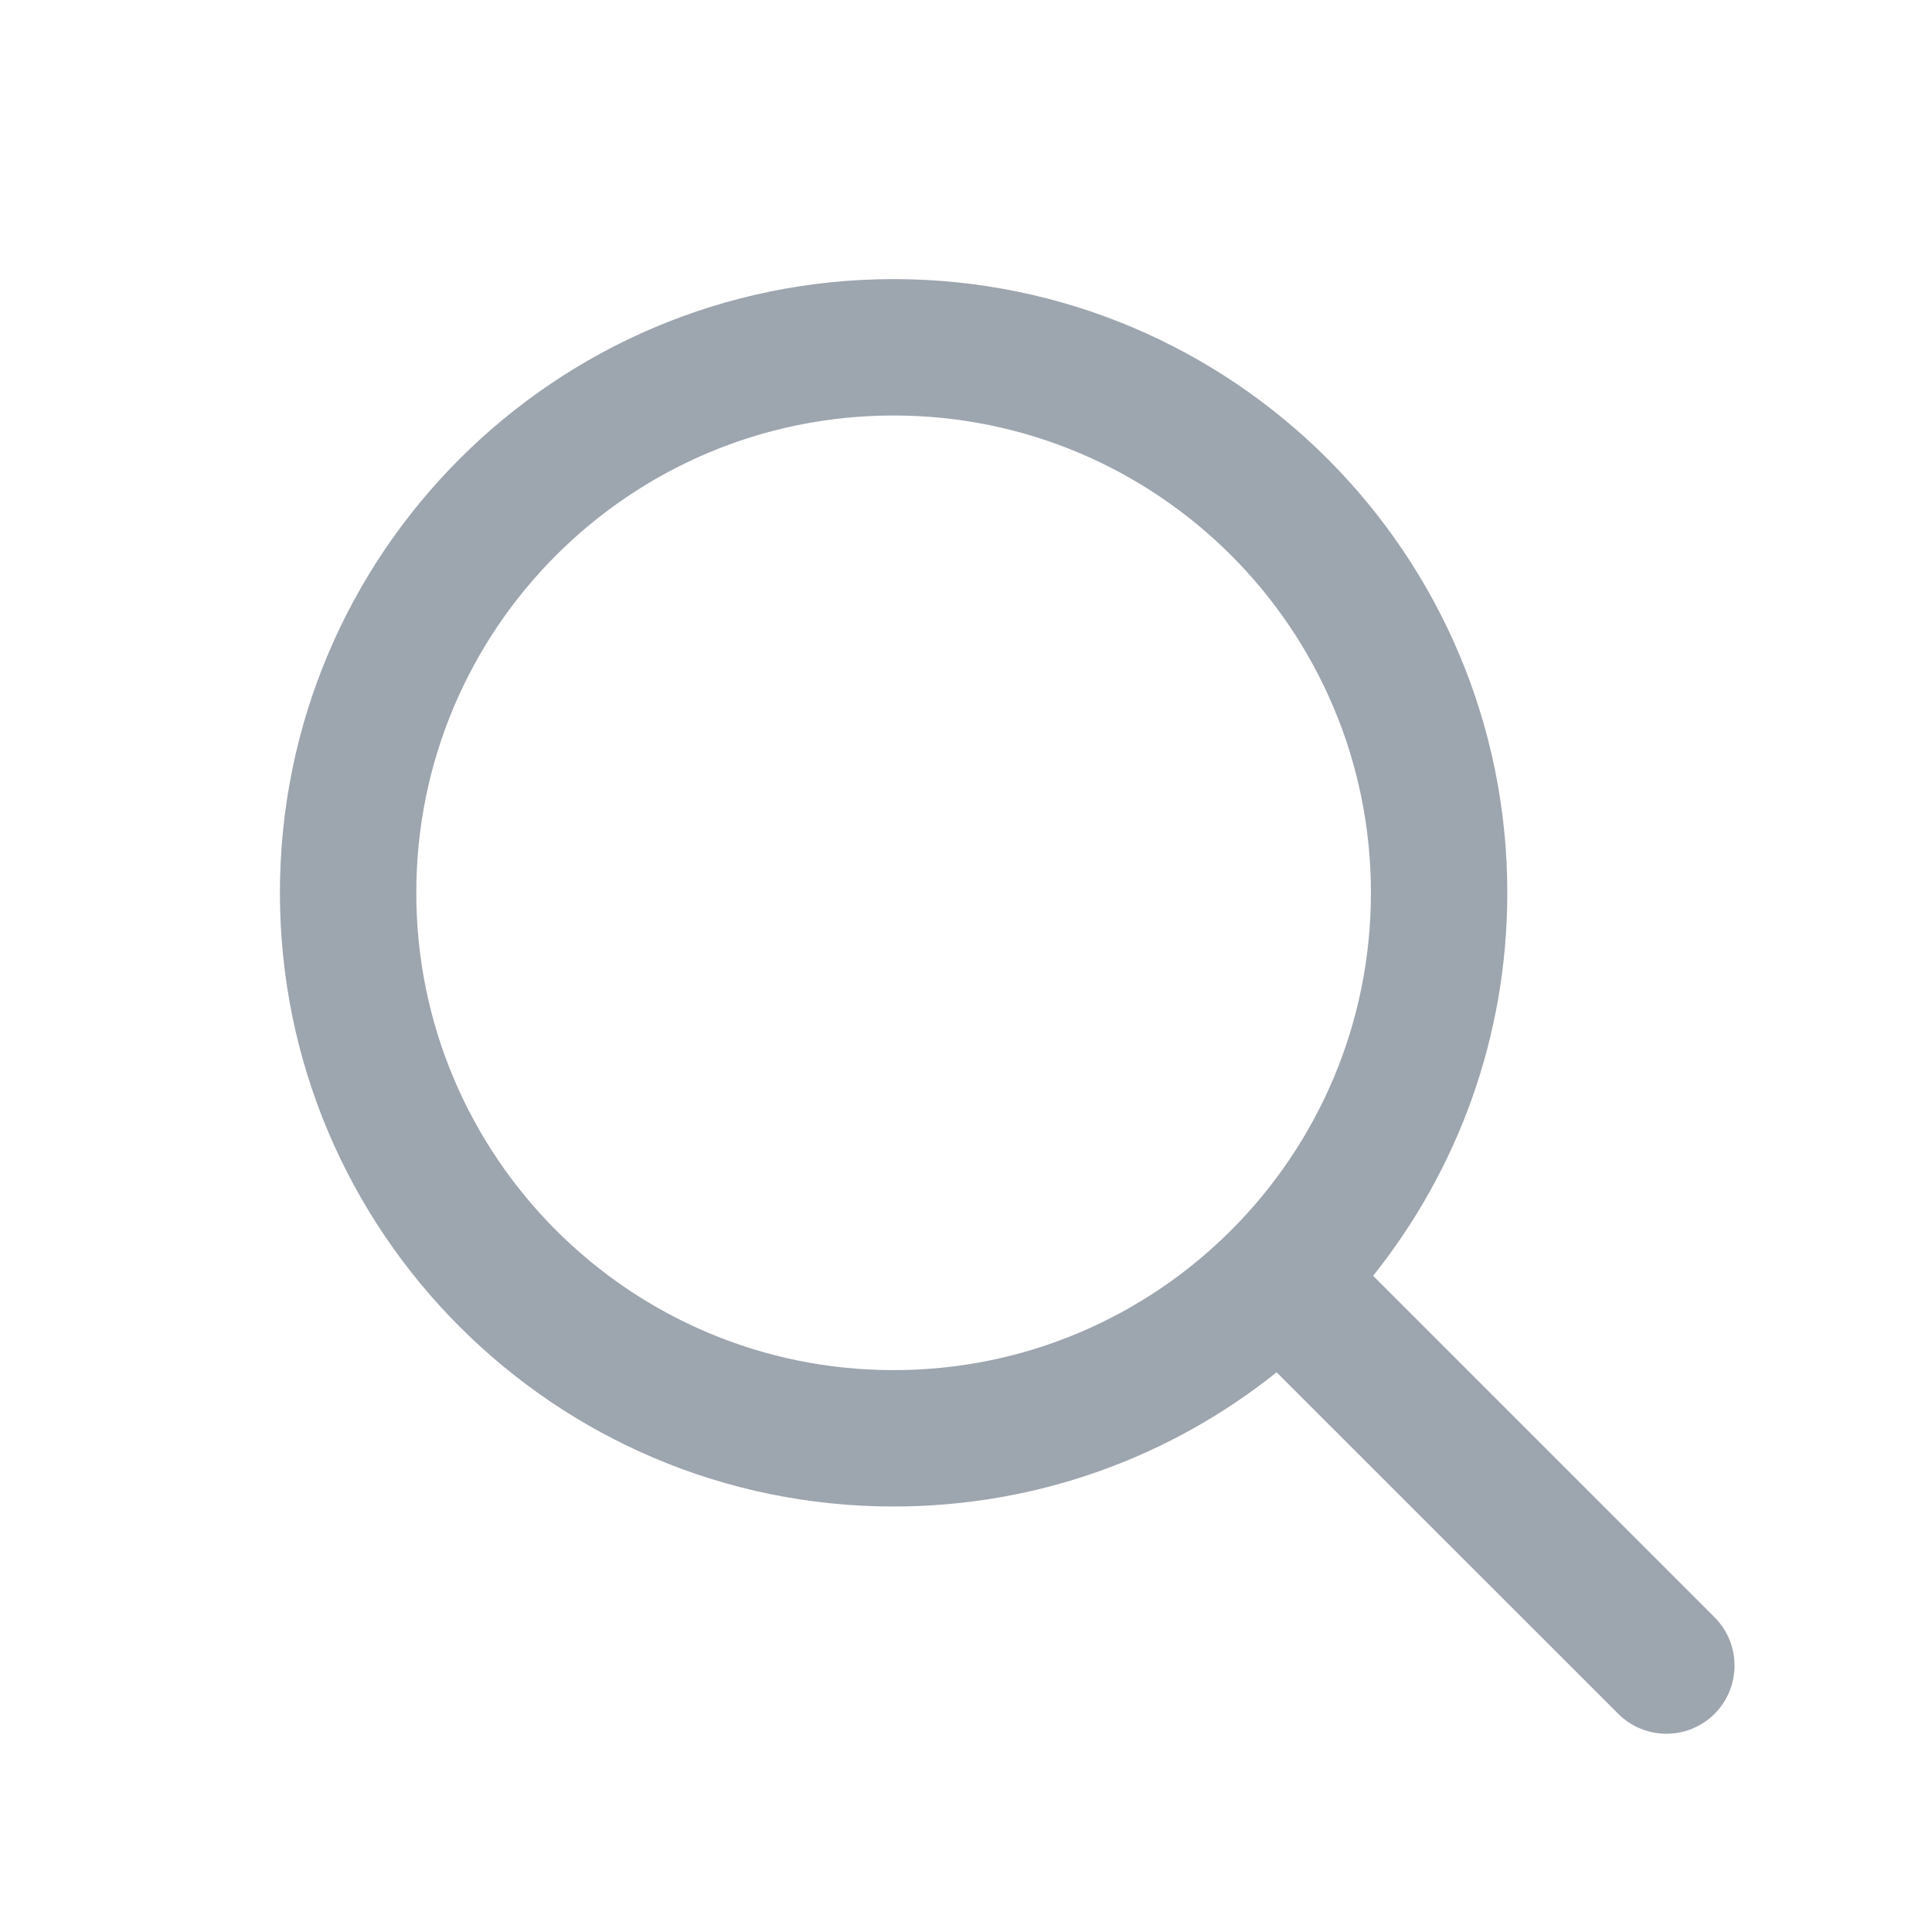
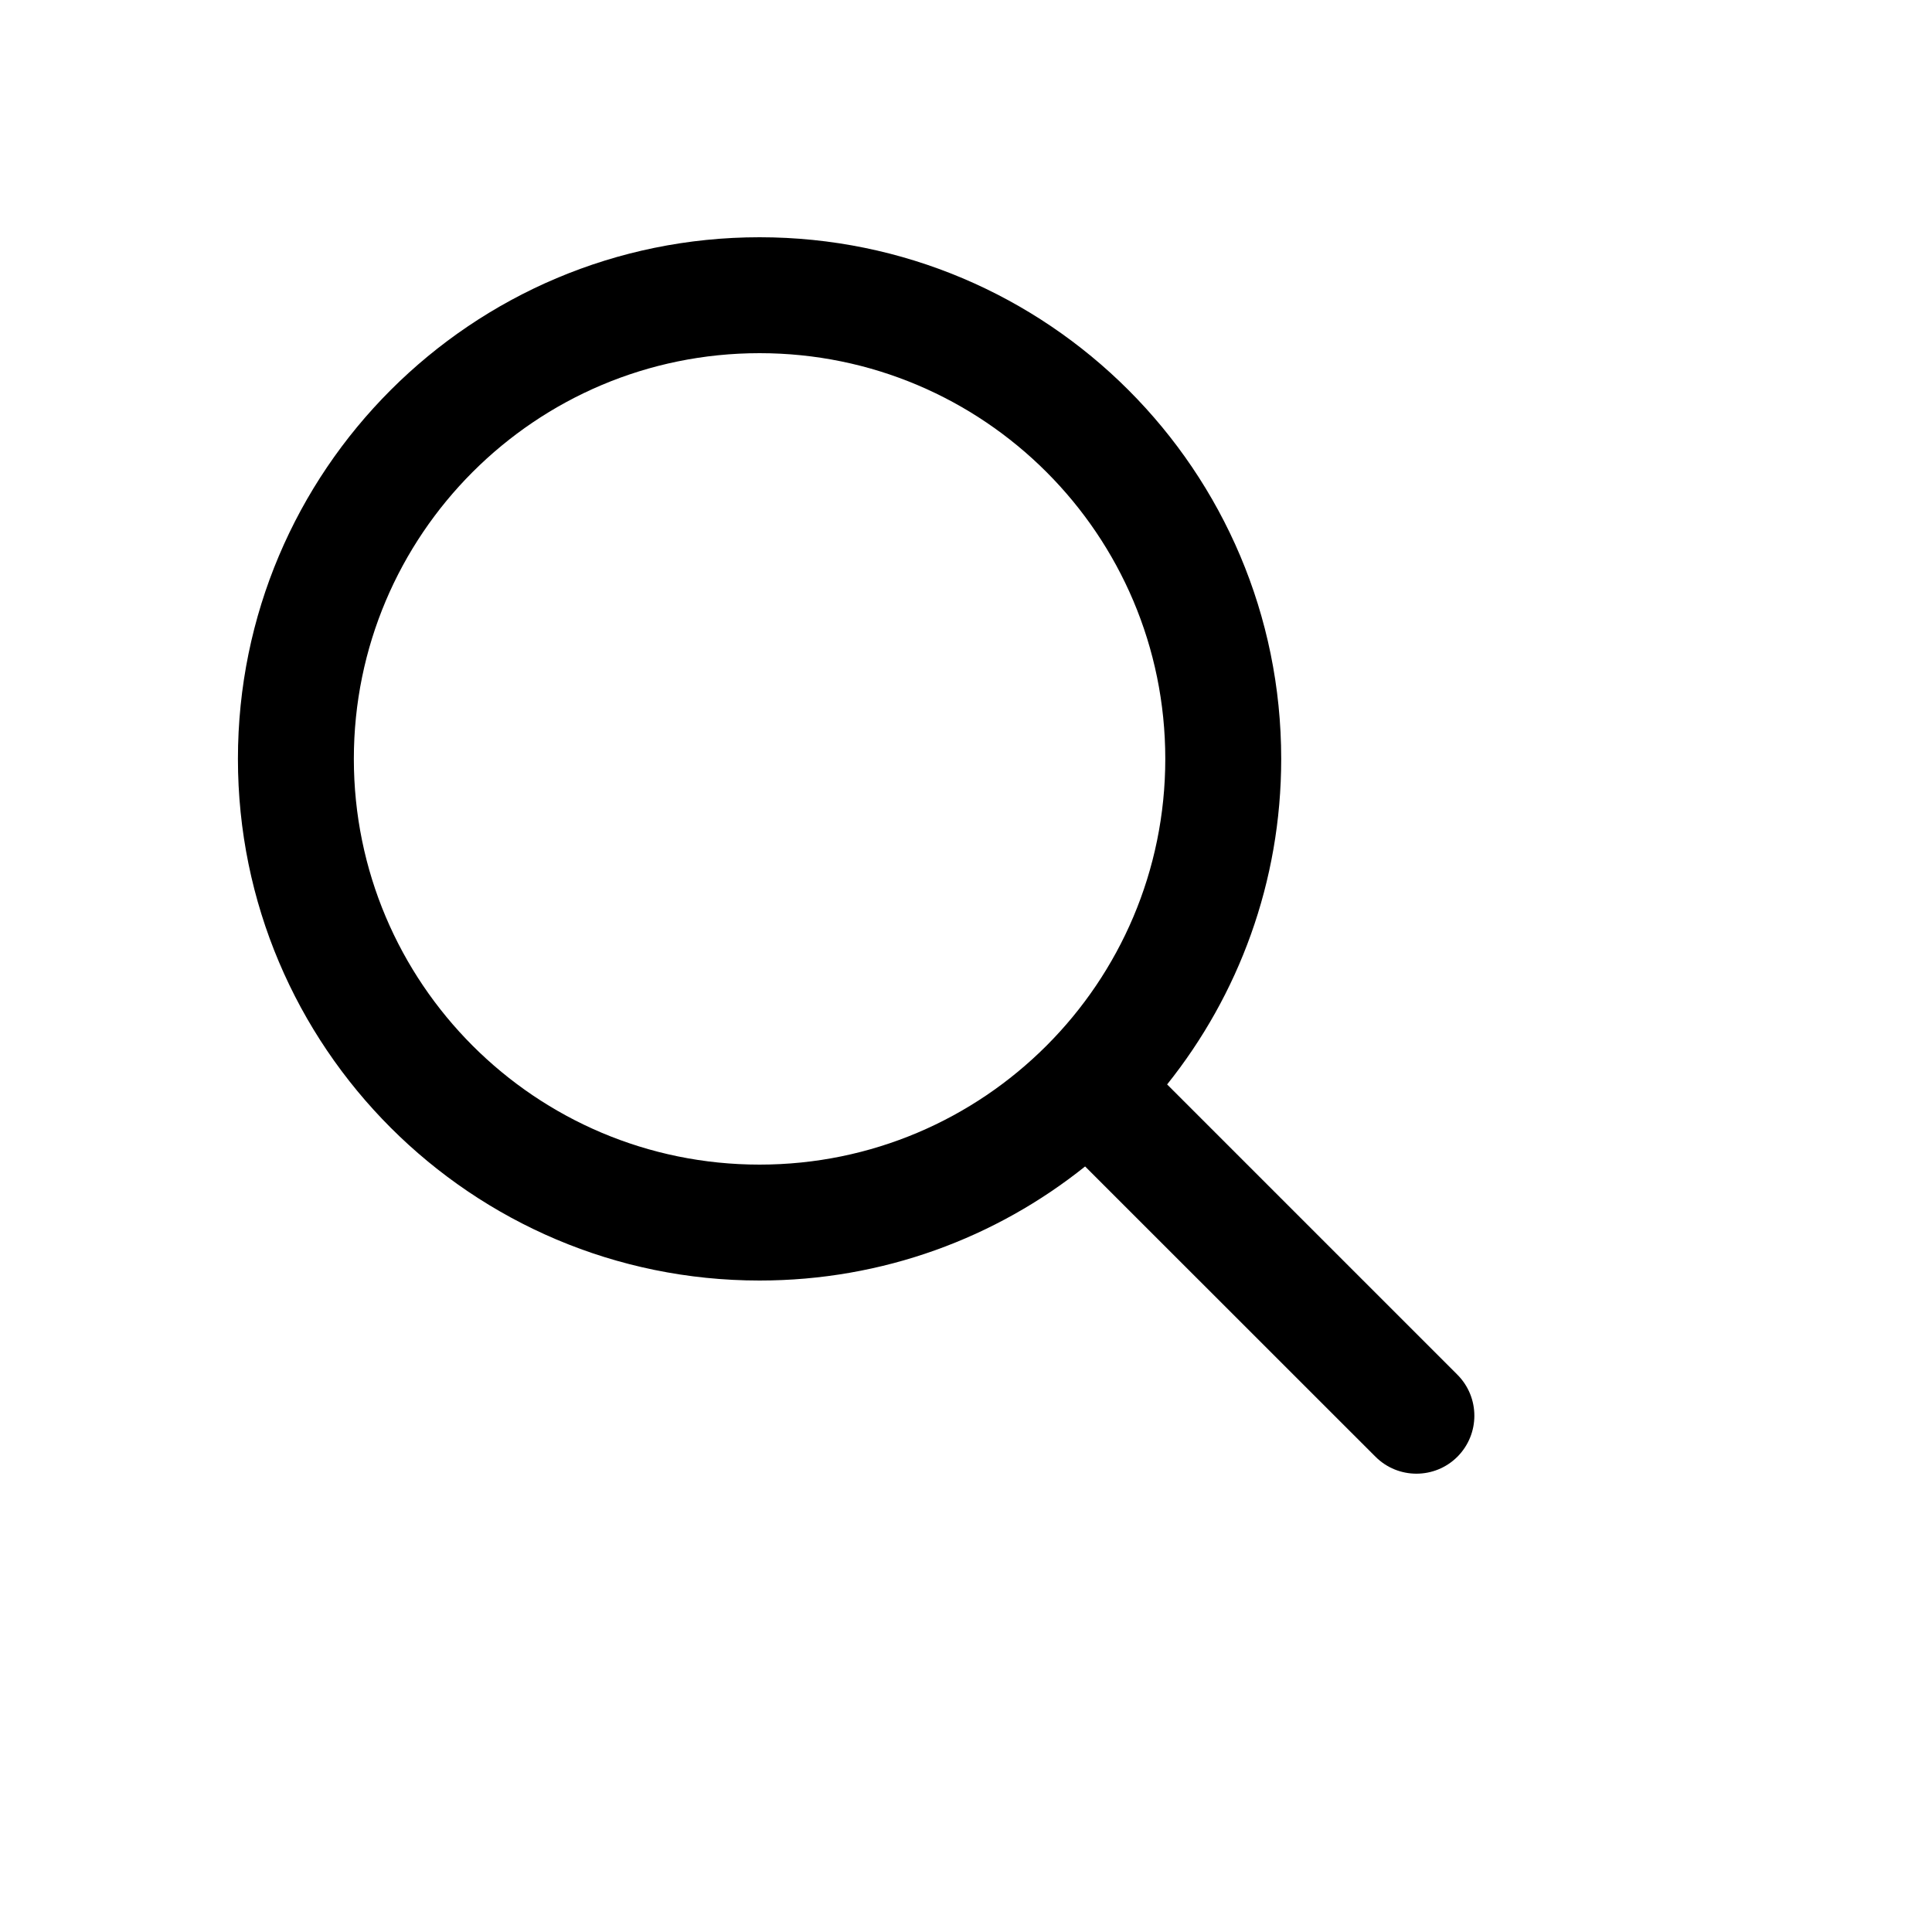
- <svg xmlns="http://www.w3.org/2000/svg" width="17" height="17" viewBox="0 0 17 17" fill="none">
-   <path fill-rule="evenodd" clip-rule="evenodd" d="M12.063 7.856C12.063 10.175 10.182 12.056 7.863 12.056C5.543 12.056 3.663 10.175 3.663 7.856C3.663 5.536 5.543 3.656 7.863 3.656C10.182 3.656 12.063 5.536 12.063 7.856ZM11.233 12.075C10.31 12.814 9.138 13.256 7.863 13.256C4.881 13.256 2.463 10.838 2.463 7.856C2.463 4.873 4.881 2.456 7.863 2.456C10.845 2.456 13.263 4.873 13.263 7.856C13.263 9.131 12.821 10.302 12.082 11.226L15.087 14.231C15.321 14.466 15.321 14.845 15.087 15.08C14.853 15.314 14.473 15.314 14.239 15.08L11.233 12.075Z" fill="#9DA5AF" />
+ <svg xmlns="http://www.w3.org/2000/svg" width="20" height="20">
+   <path fill-rule="evenodd" clip-rule="evenodd" d="M12.063 7.856C12.063 10.175 10.182 12.056 7.863 12.056C5.543 12.056 3.663 10.175 3.663 7.856C3.663 5.536 5.543 3.656 7.863 3.656C10.182 3.656 12.063 5.536 12.063 7.856ZM11.233 12.075C10.31 12.814 9.138 13.256 7.863 13.256C4.881 13.256 2.463 10.838 2.463 7.856C2.463 4.873 4.881 2.456 7.863 2.456C10.845 2.456 13.263 4.873 13.263 7.856C13.263 9.131 12.821 10.302 12.082 11.226L15.087 14.231C15.321 14.466 15.321 14.845 15.087 15.08C14.853 15.314 14.473 15.314 14.239 15.08L11.233 12.075Z" />
</svg>
